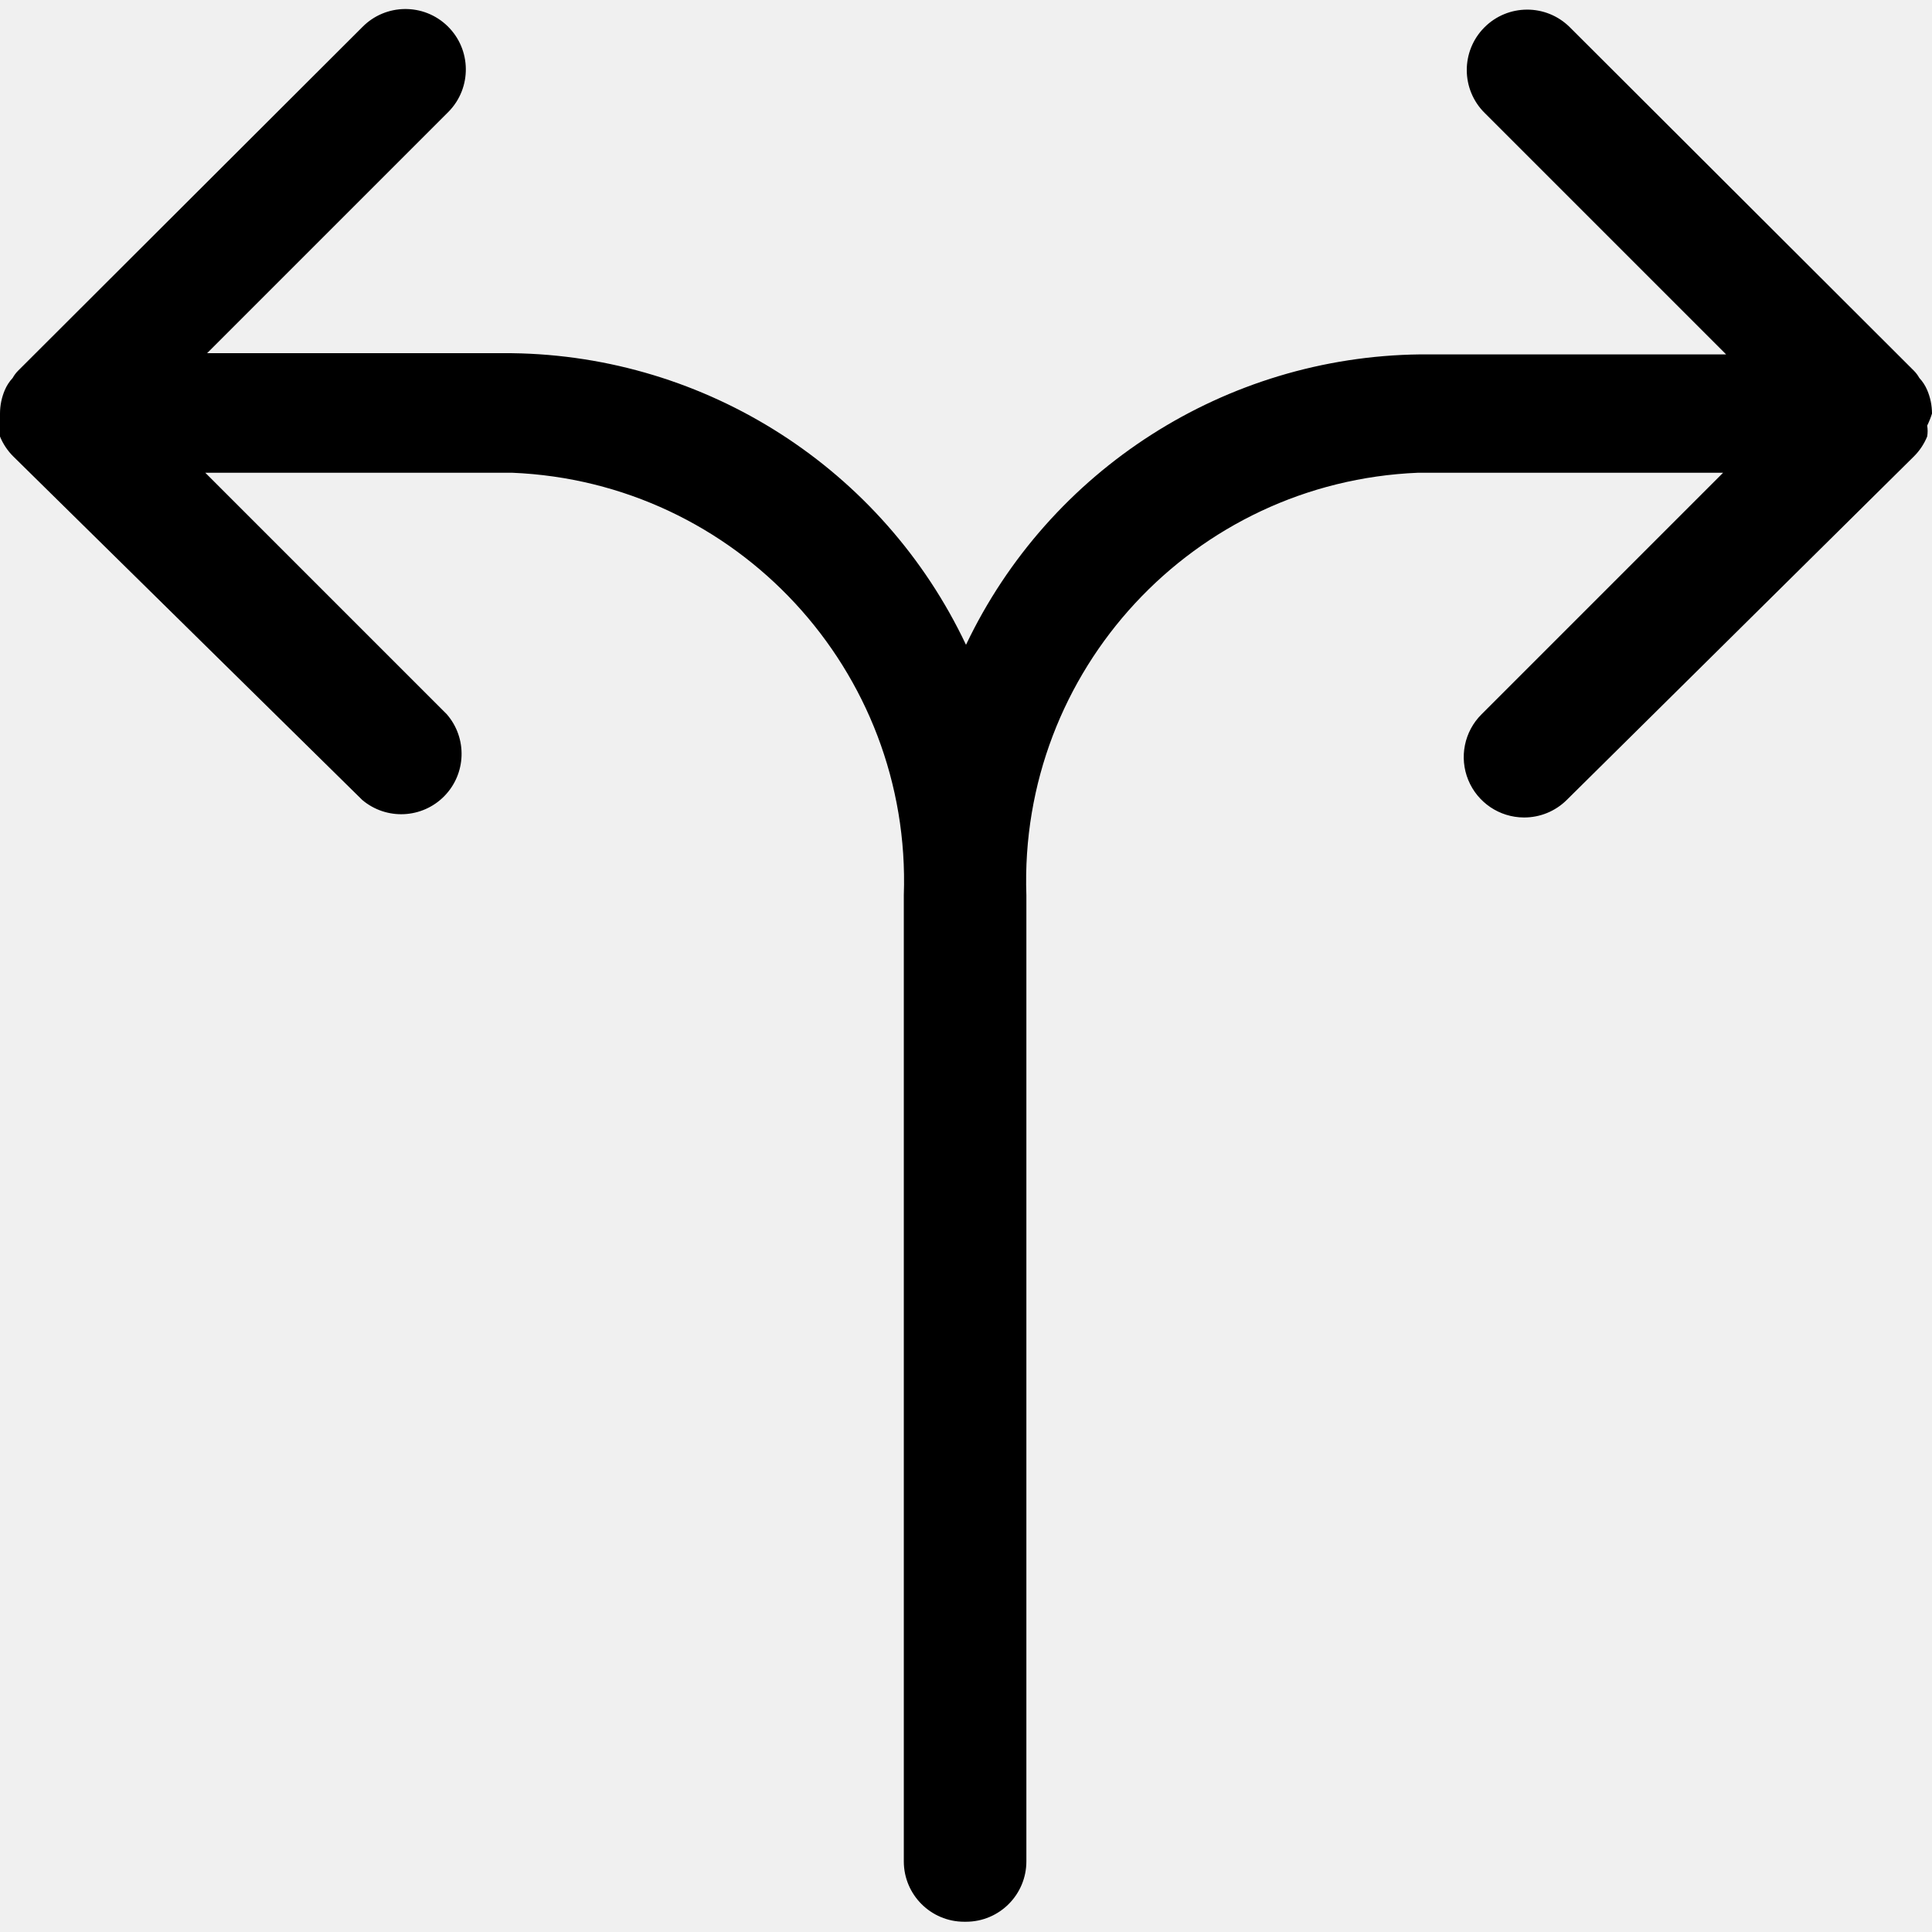
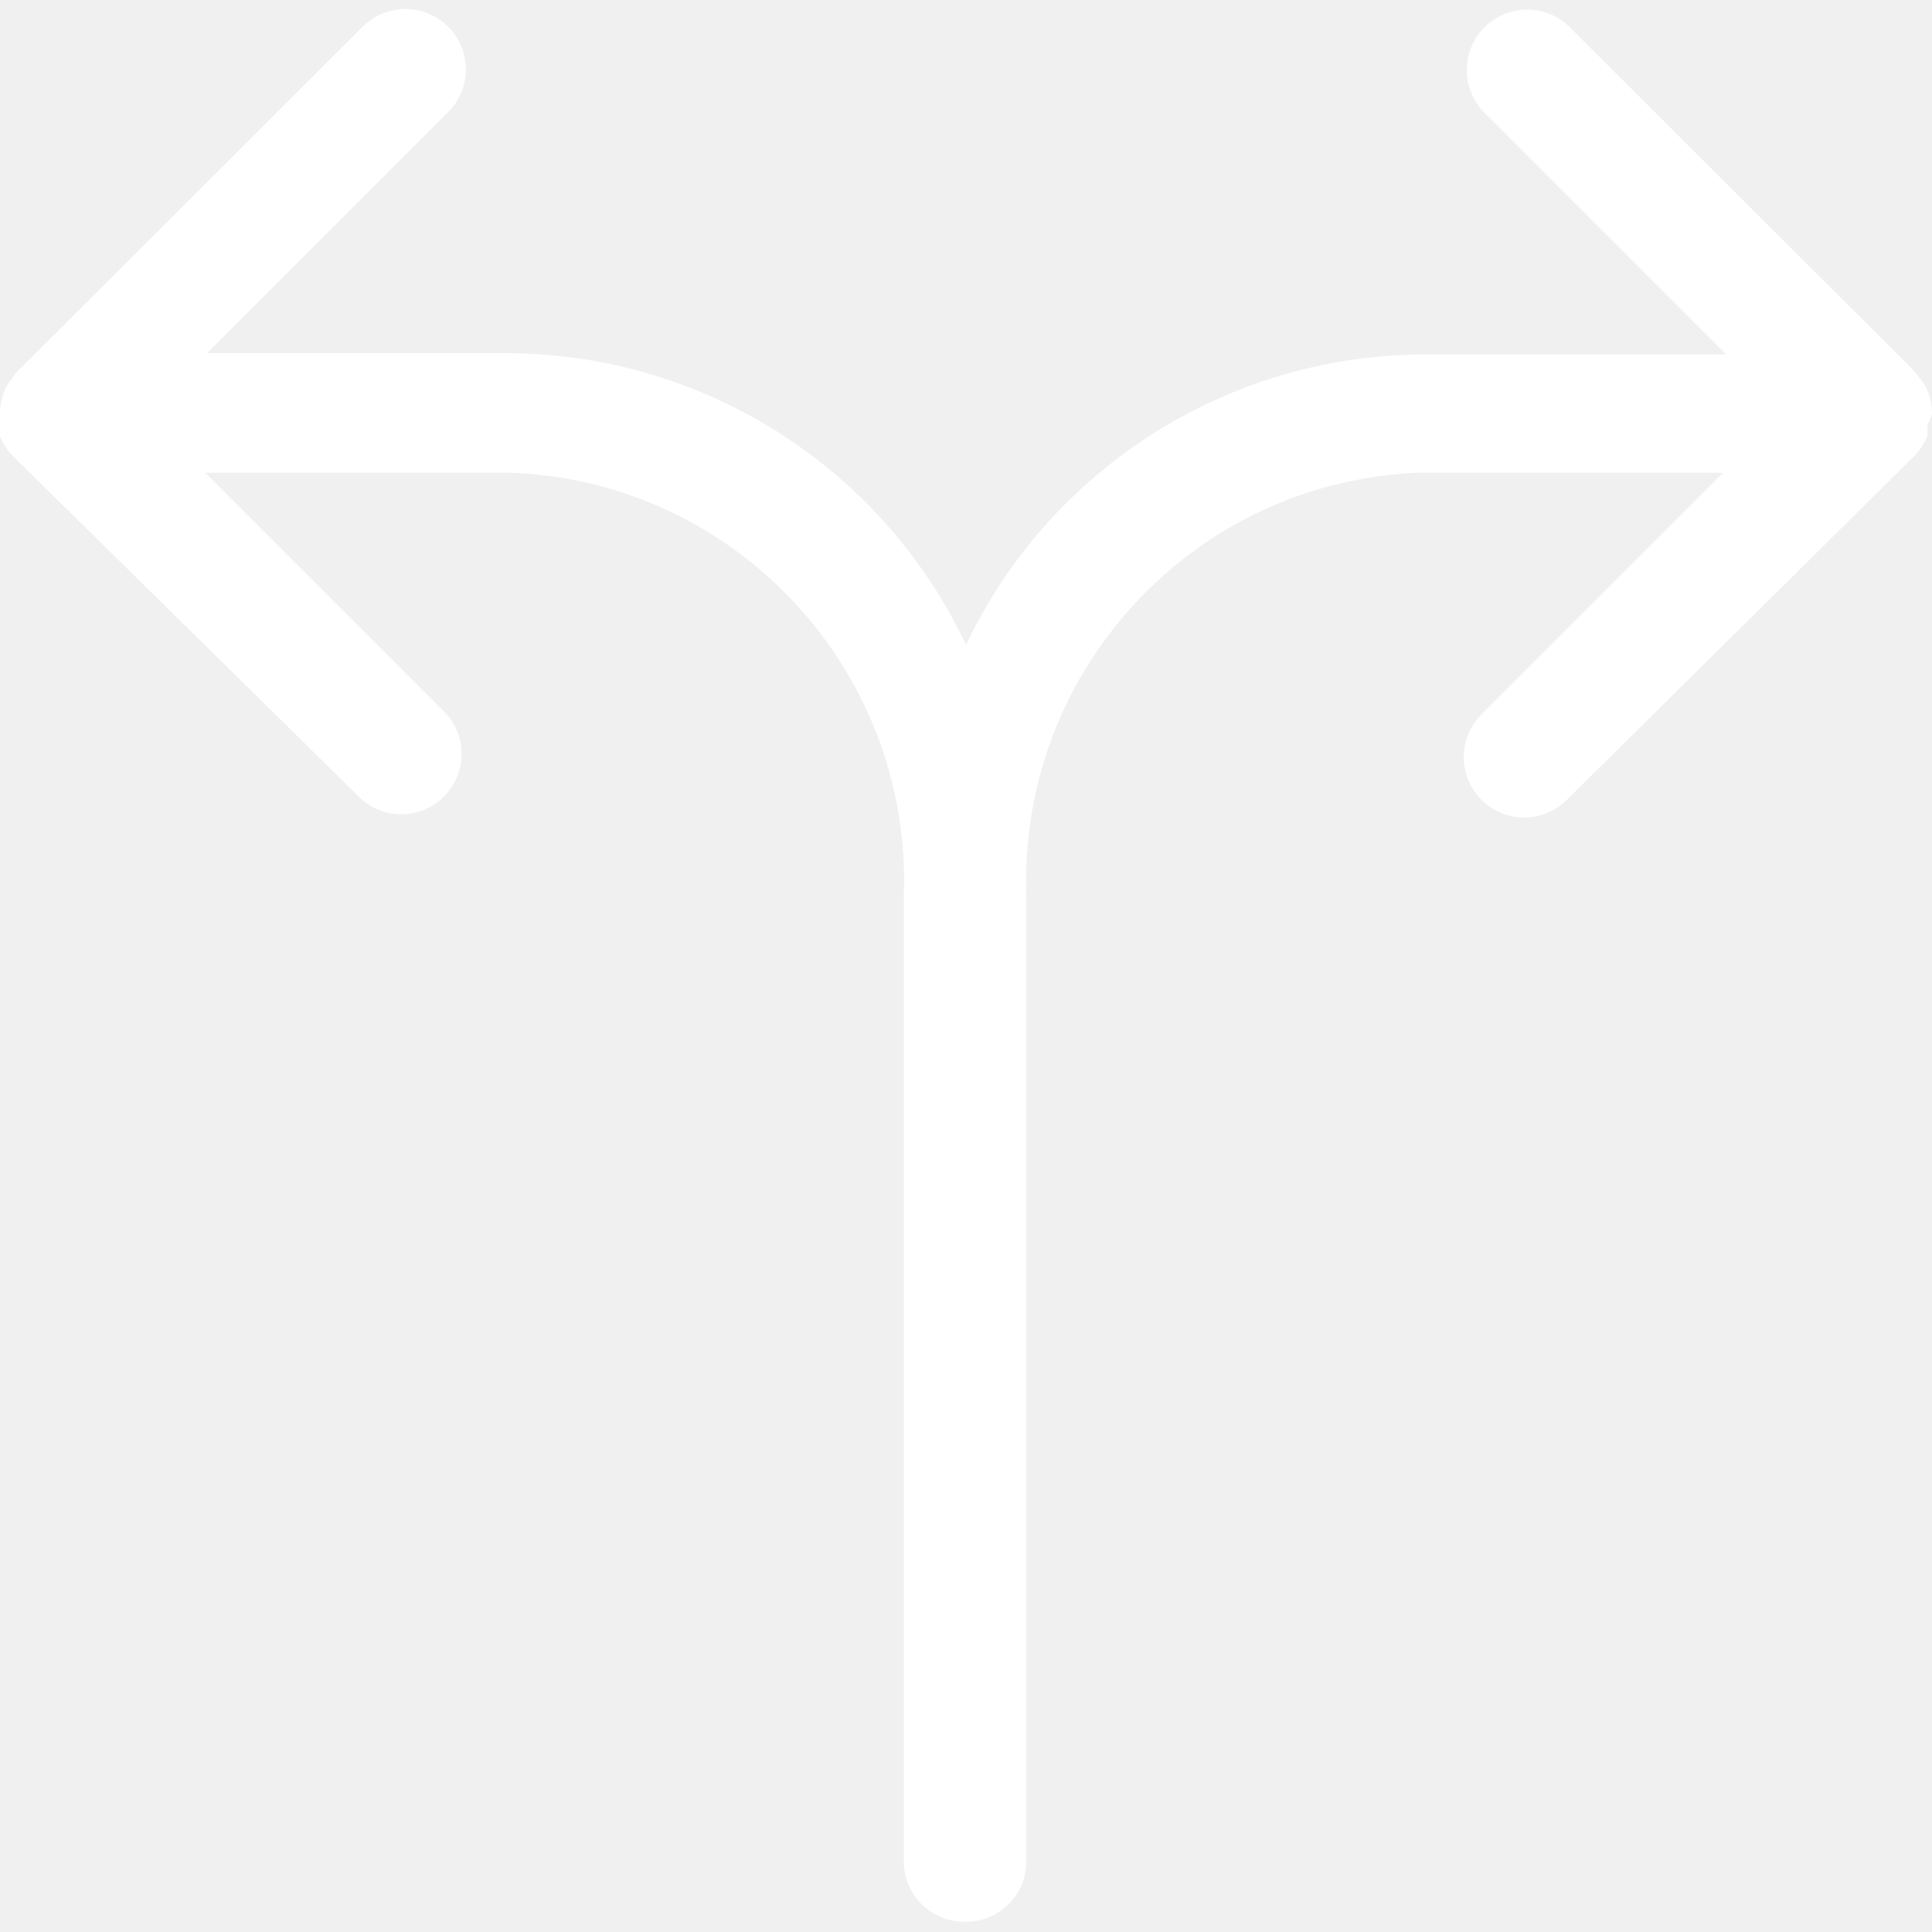
- <svg xmlns="http://www.w3.org/2000/svg" id="icon-arrows-two" data-name="arrows-two" viewBox="0 0 32 32">
-   <path d="M32,6.85h0a1,1,0,0,0-.08-.39.69.69,0,0,0-.13-.2.54.54,0,0,0-.09-.12L26,.45a1,1,0,1,0-1.41,1.42l4,4H23.52A8.44,8.44,0,0,0,16,10.68,8.44,8.44,0,0,0,8.48,5.85H3.43l4-4A1,1,0,1,0,6,.45L.3,6.14a.54.54,0,0,0-.09.12.69.69,0,0,0-.13.2A1,1,0,0,0,0,6.85H0a1.42,1.42,0,0,0,0,.2.53.53,0,0,0,0,.18,1,1,0,0,0,.22.33L6,13.25a1,1,0,0,0,1.4-1.42l-4-4H8.48a6.77,6.77,0,0,1,6.49,7v16a1,1,0,0,0,1,1H16a1,1,0,0,0,1-1v-16a6.77,6.77,0,0,1,6.49-7h5.05l-4,4a1,1,0,0,0,.7,1.71,1,1,0,0,0,.71-.29L31.7,7.56a1,1,0,0,0,.22-.33.53.53,0,0,0,0-.18A1.42,1.42,0,0,0,32,6.85Z" />
+ <svg xmlns="http://www.w3.org/2000/svg" viewBox="0 0 32 32">
+   <path fill="#fff" d="m32 6.85a1 1 0 0 0 -.08-.39.69.69 0 0 0 -.13-.2.54.54 0 0 0 -.09-.12l-5.7-5.69a1 1 0 1 0 -1.41 1.42l4 4h-5.07a8.44 8.44 0 0 0 -7.52 4.81 8.44 8.44 0 0 0 -7.52-4.83h-5.05l4-4a1 1 0 1 0 -1.43-1.4l-5.7 5.69a.54.54 0 0 0 -.09.12.69.69 0 0 0 -.13.2 1 1 0 0 0 -.08.39 1.42 1.42 0 0 0 0 .2.53.53 0 0 0 0 .18 1 1 0 0 0 .22.33l5.78 5.69a1 1 0 0 0 1.4-1.42l-4-4h5.08a6.77 6.77 0 0 1 6.49 7v16a1 1 0 0 0 1 1h.03a1 1 0 0 0 1-1v-16a6.77 6.77 0 0 1 6.49-7h5.05l-4 4a1 1 0 0 0 .7 1.71 1 1 0 0 0 .71-.29l5.75-5.69a1 1 0 0 0 .22-.33.53.53 0 0 0 0-.18 1.42 1.42 0 0 0 .08-.2z" />
</svg>
